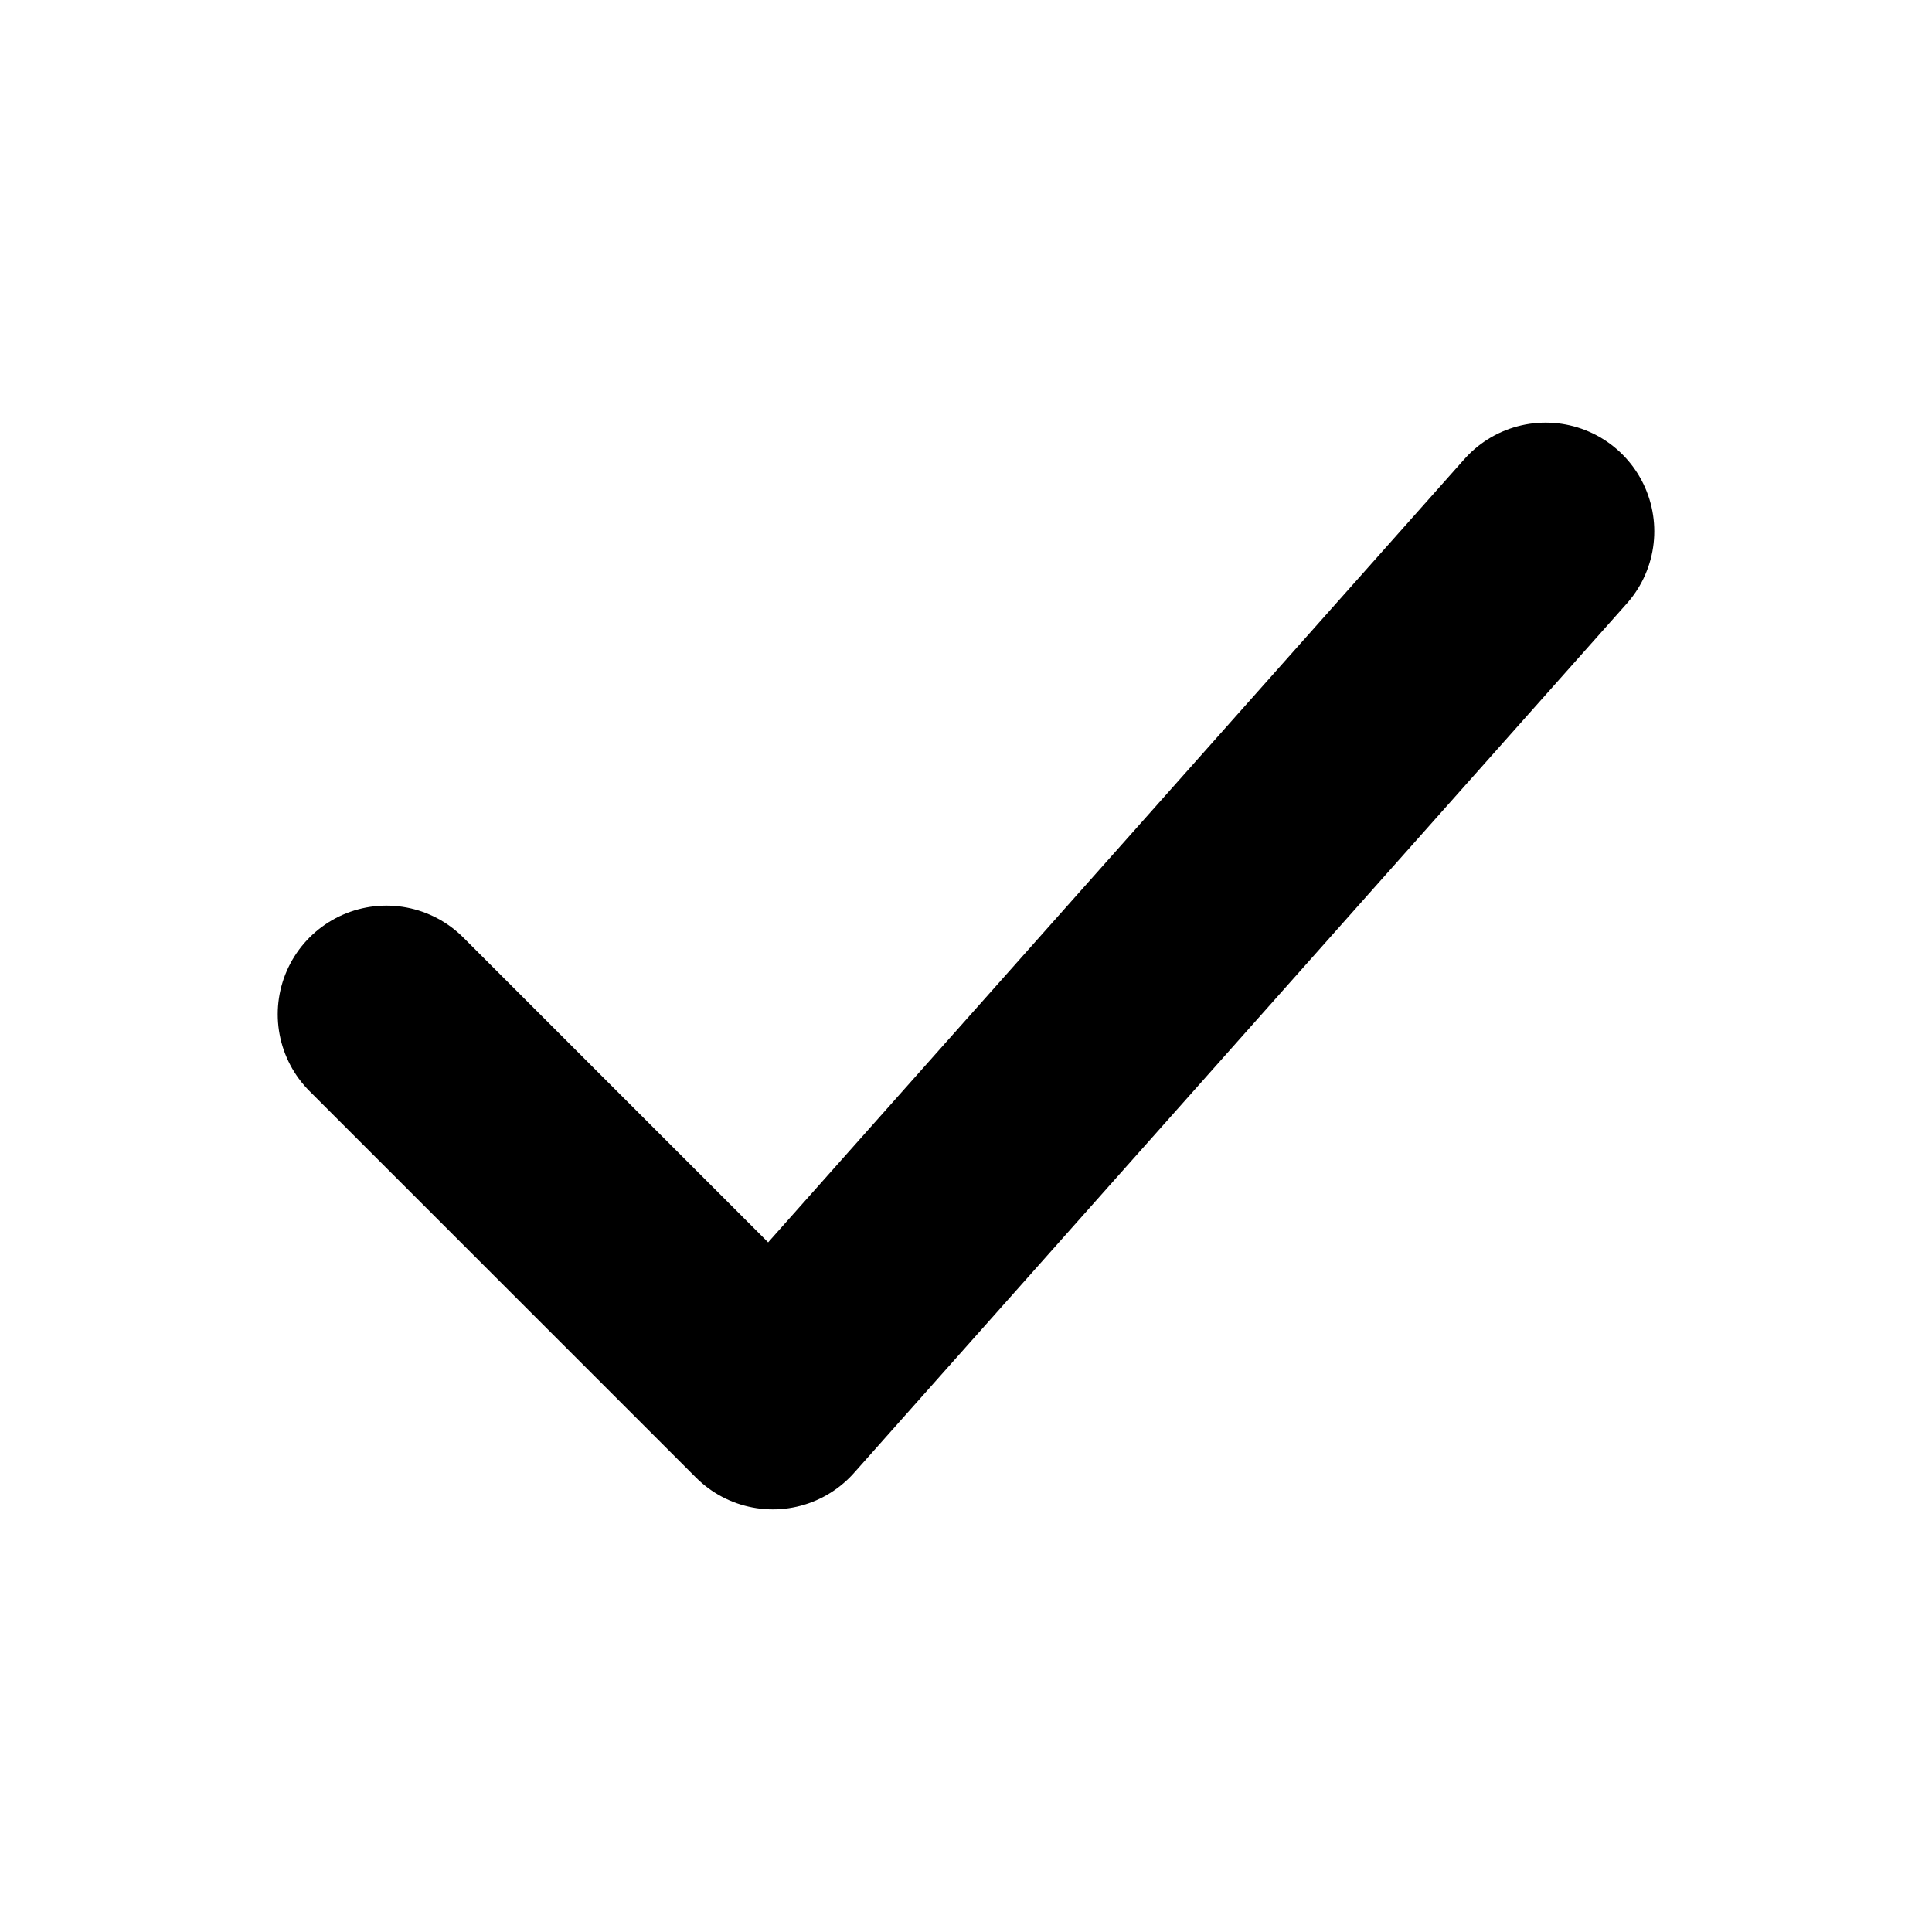
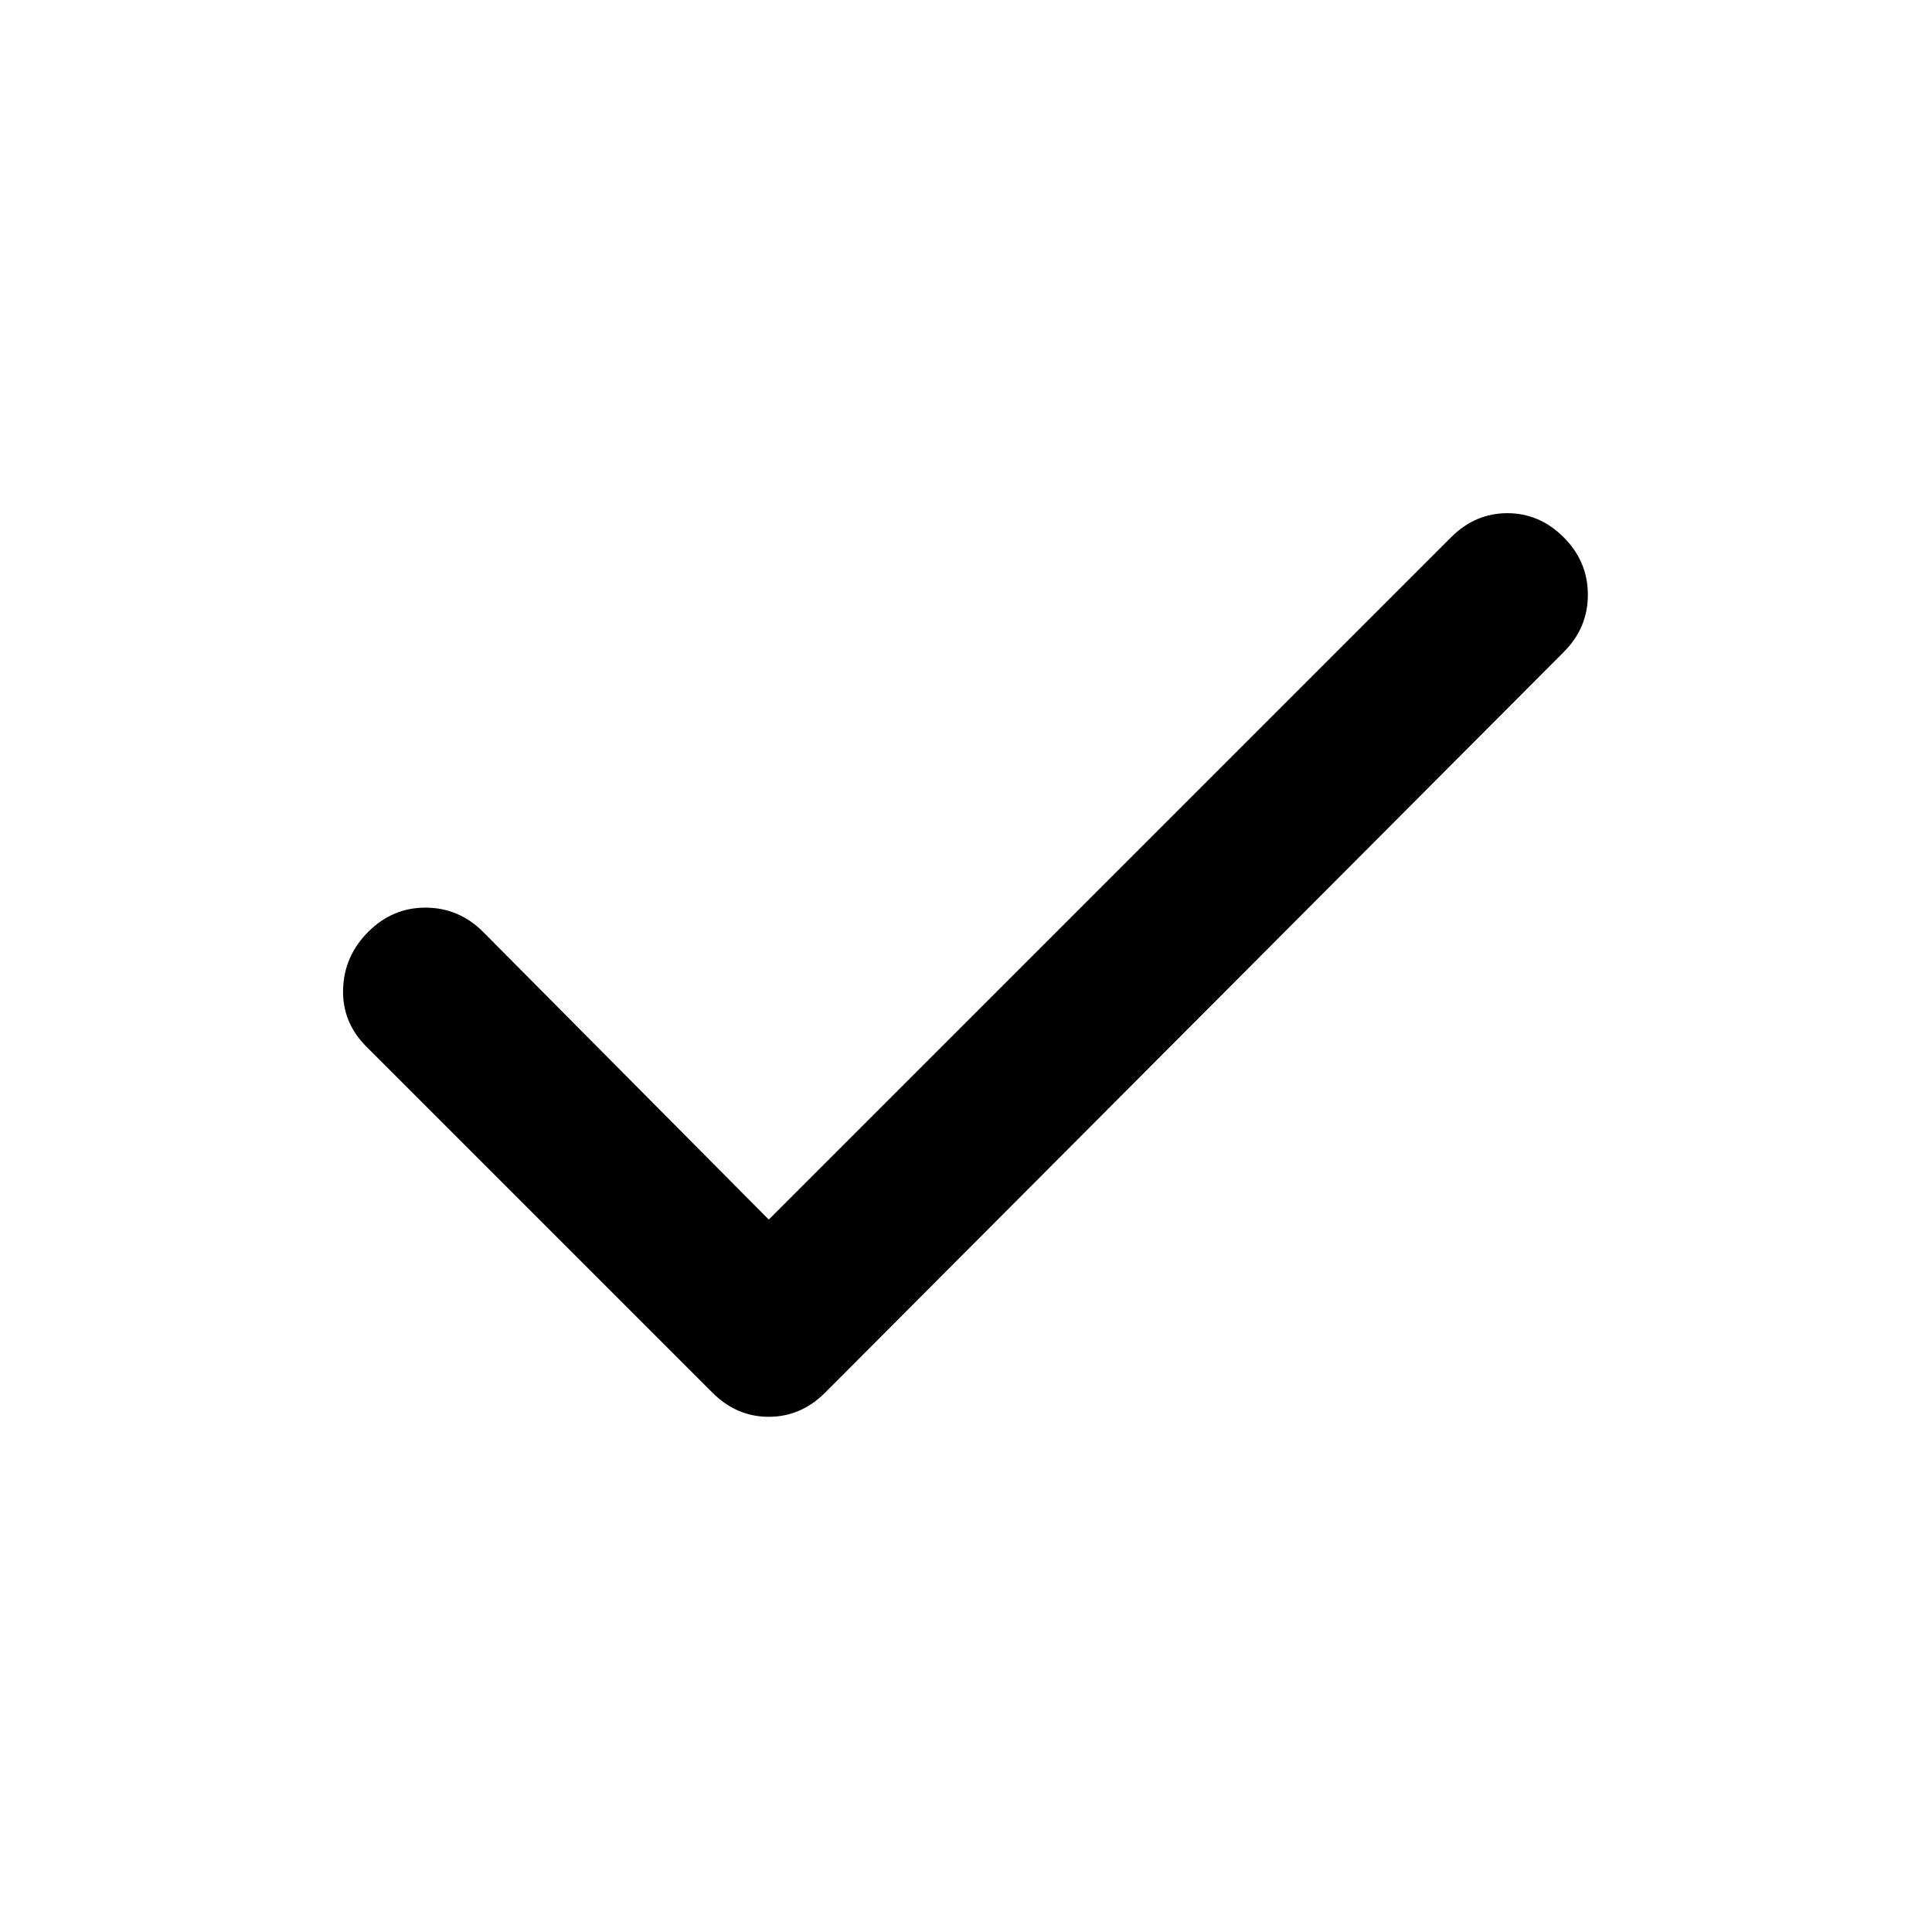
- <svg xmlns="http://www.w3.org/2000/svg" viewBox="0 0 16 16" fill="none">
-   <path d="M3.2 8.4 6.4 11.6 12.8 4.4" stroke="currentColor" stroke-width="1.8" stroke-linecap="round" stroke-linejoin="round" />
+ <svg xmlns="http://www.w3.org/2000/svg" viewBox="0 0 24 24" fill="none">
+   <path fill="currentColor" d="M9.55 15.15L18.025 6.675C18.225 6.475 18.458 6.375 18.725 6.375C18.992 6.375 19.225 6.475 19.425 6.675C19.625 6.875 19.725 7.113 19.725 7.388C19.725 7.663 19.625 7.901 19.425 8.1L10.25 17.3C10.05 17.5 9.817 17.6 9.55 17.6C9.283 17.6 9.05 17.5 8.85 17.3L4.55 13C4.35 12.8 4.254 12.563 4.262 12.288C4.27 12.013 4.374 11.776 4.575 11.575C4.776 11.374 5.013 11.274 5.288 11.275C5.563 11.276 5.8 11.376 6 11.575L9.55 15.15Z" />
</svg>
